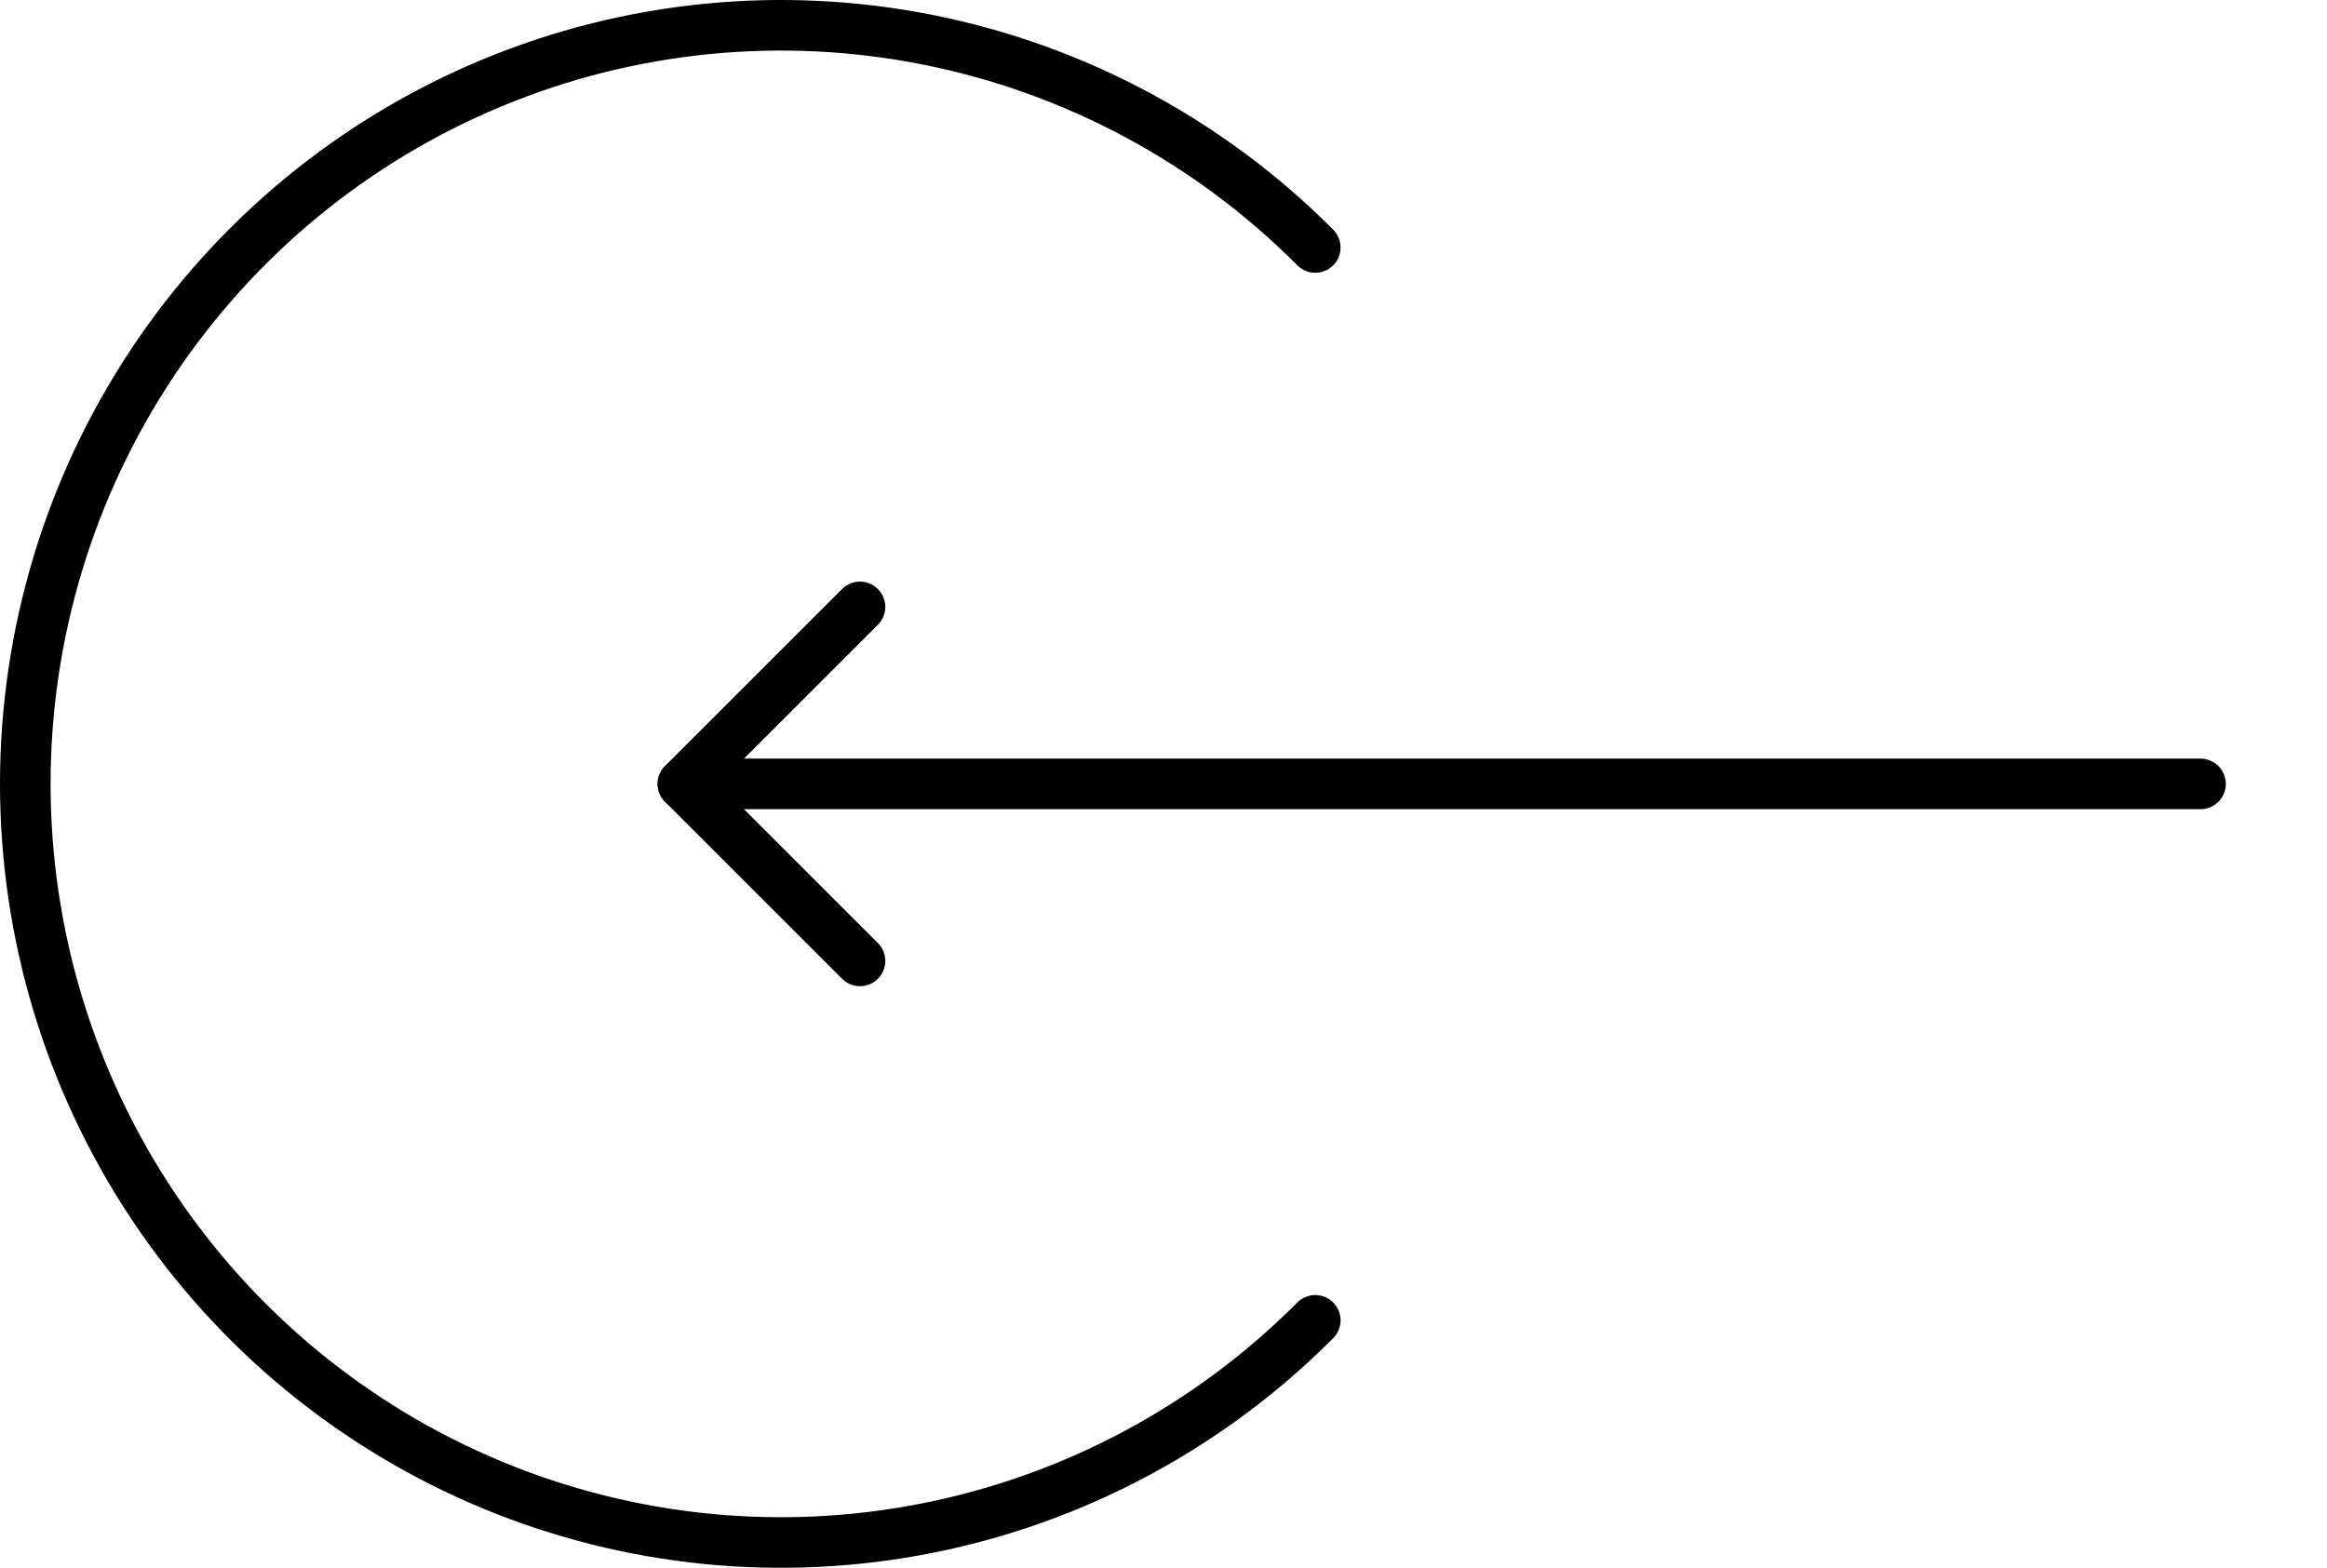
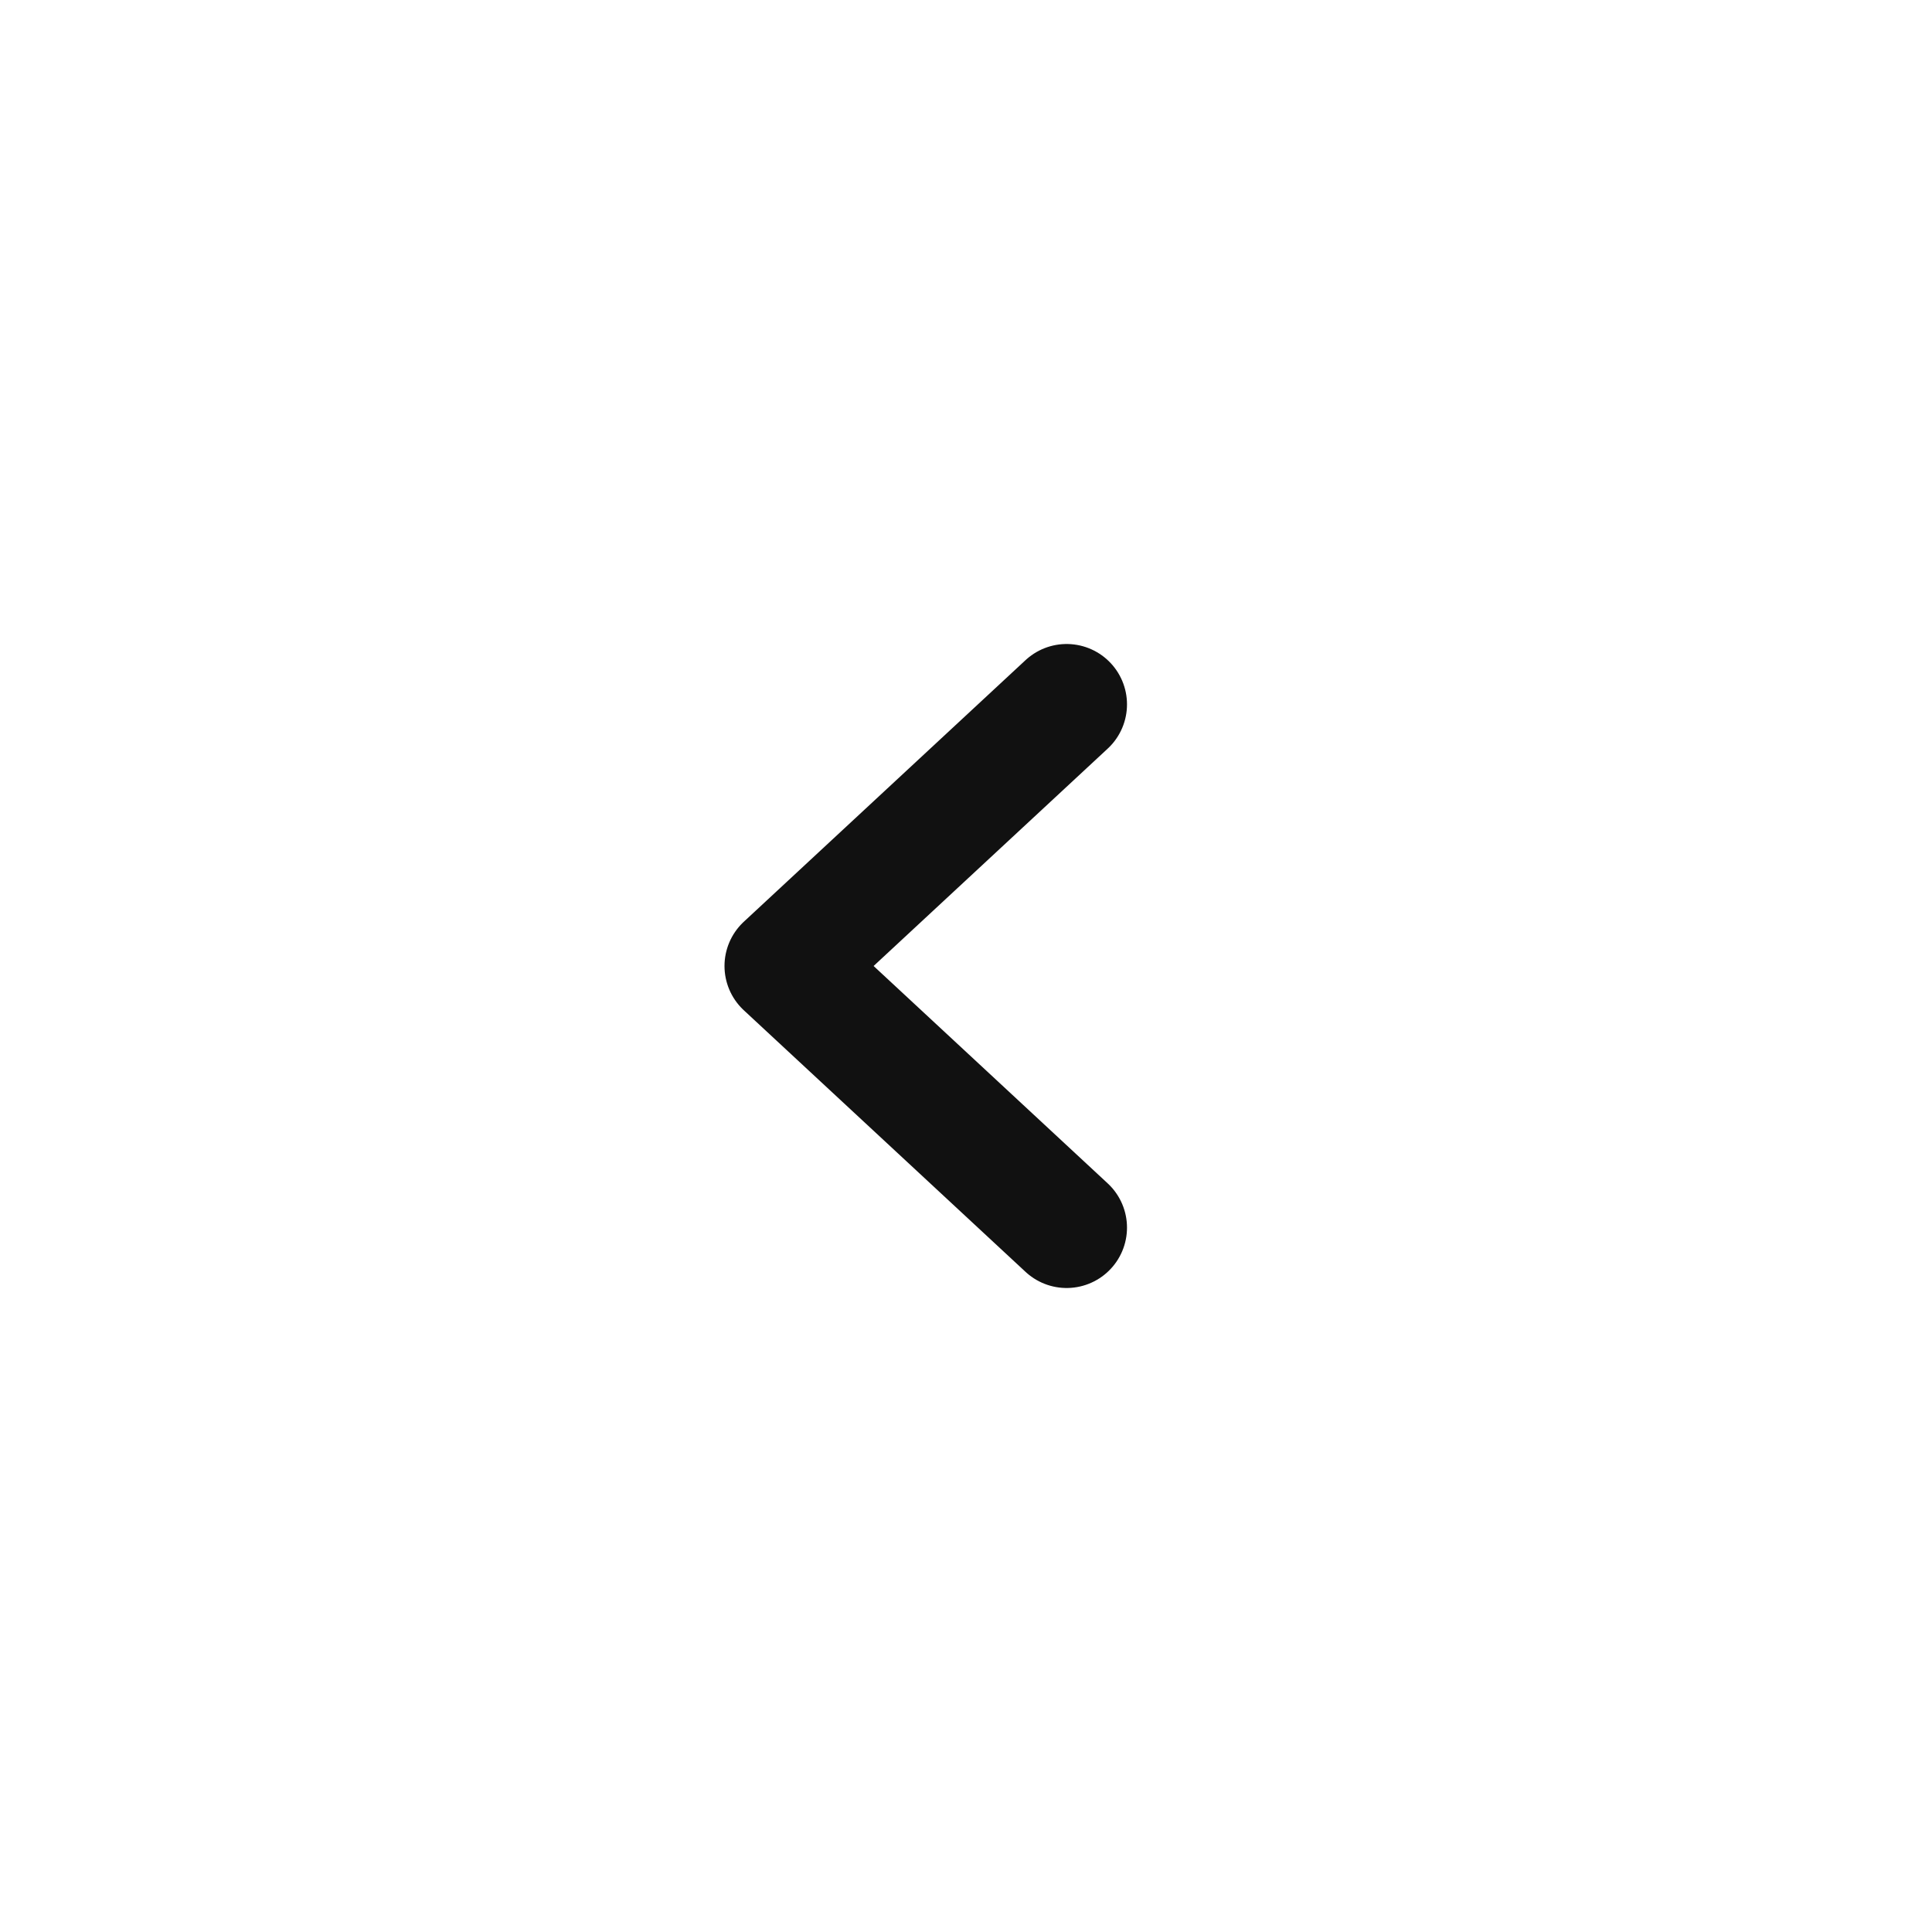
- <svg xmlns="http://www.w3.org/2000/svg" viewBox="0 0 92 62" fill="none">
-   <path d="M52 9.787C47.822 5.591 42.499 2.734 36.703 1.576C30.908 0.419 24.901 1.013 19.442 3.284C13.983 5.554 9.318 9.399 6.035 14.333C2.752 19.266 1 25.067 1 31C1 36.933 2.752 42.734 6.035 47.667C9.318 52.601 13.983 56.446 19.442 58.716C24.901 60.987 30.908 61.581 36.703 60.423C42.499 59.266 47.822 56.409 52 52.213" stroke="currentColor" stroke-width="2" stroke-linecap="round" />
-   <path d="M87 31L27 31" stroke="currentColor" stroke-width="2" stroke-linecap="round" stroke-linejoin="round" />
-   <path d="M34 38L27 31L34 24" stroke="currentColor" stroke-width="2" stroke-linecap="round" stroke-linejoin="round" />
+ <svg xmlns="http://www.w3.org/2000/svg" viewBox="0 0 24 24" fill="none">
+   <path d="M13.25 15.25L9.75 12L13.25 8.75" stroke="#111111" stroke-width="1.5" stroke-linecap="round" stroke-linejoin="round" />
</svg>
